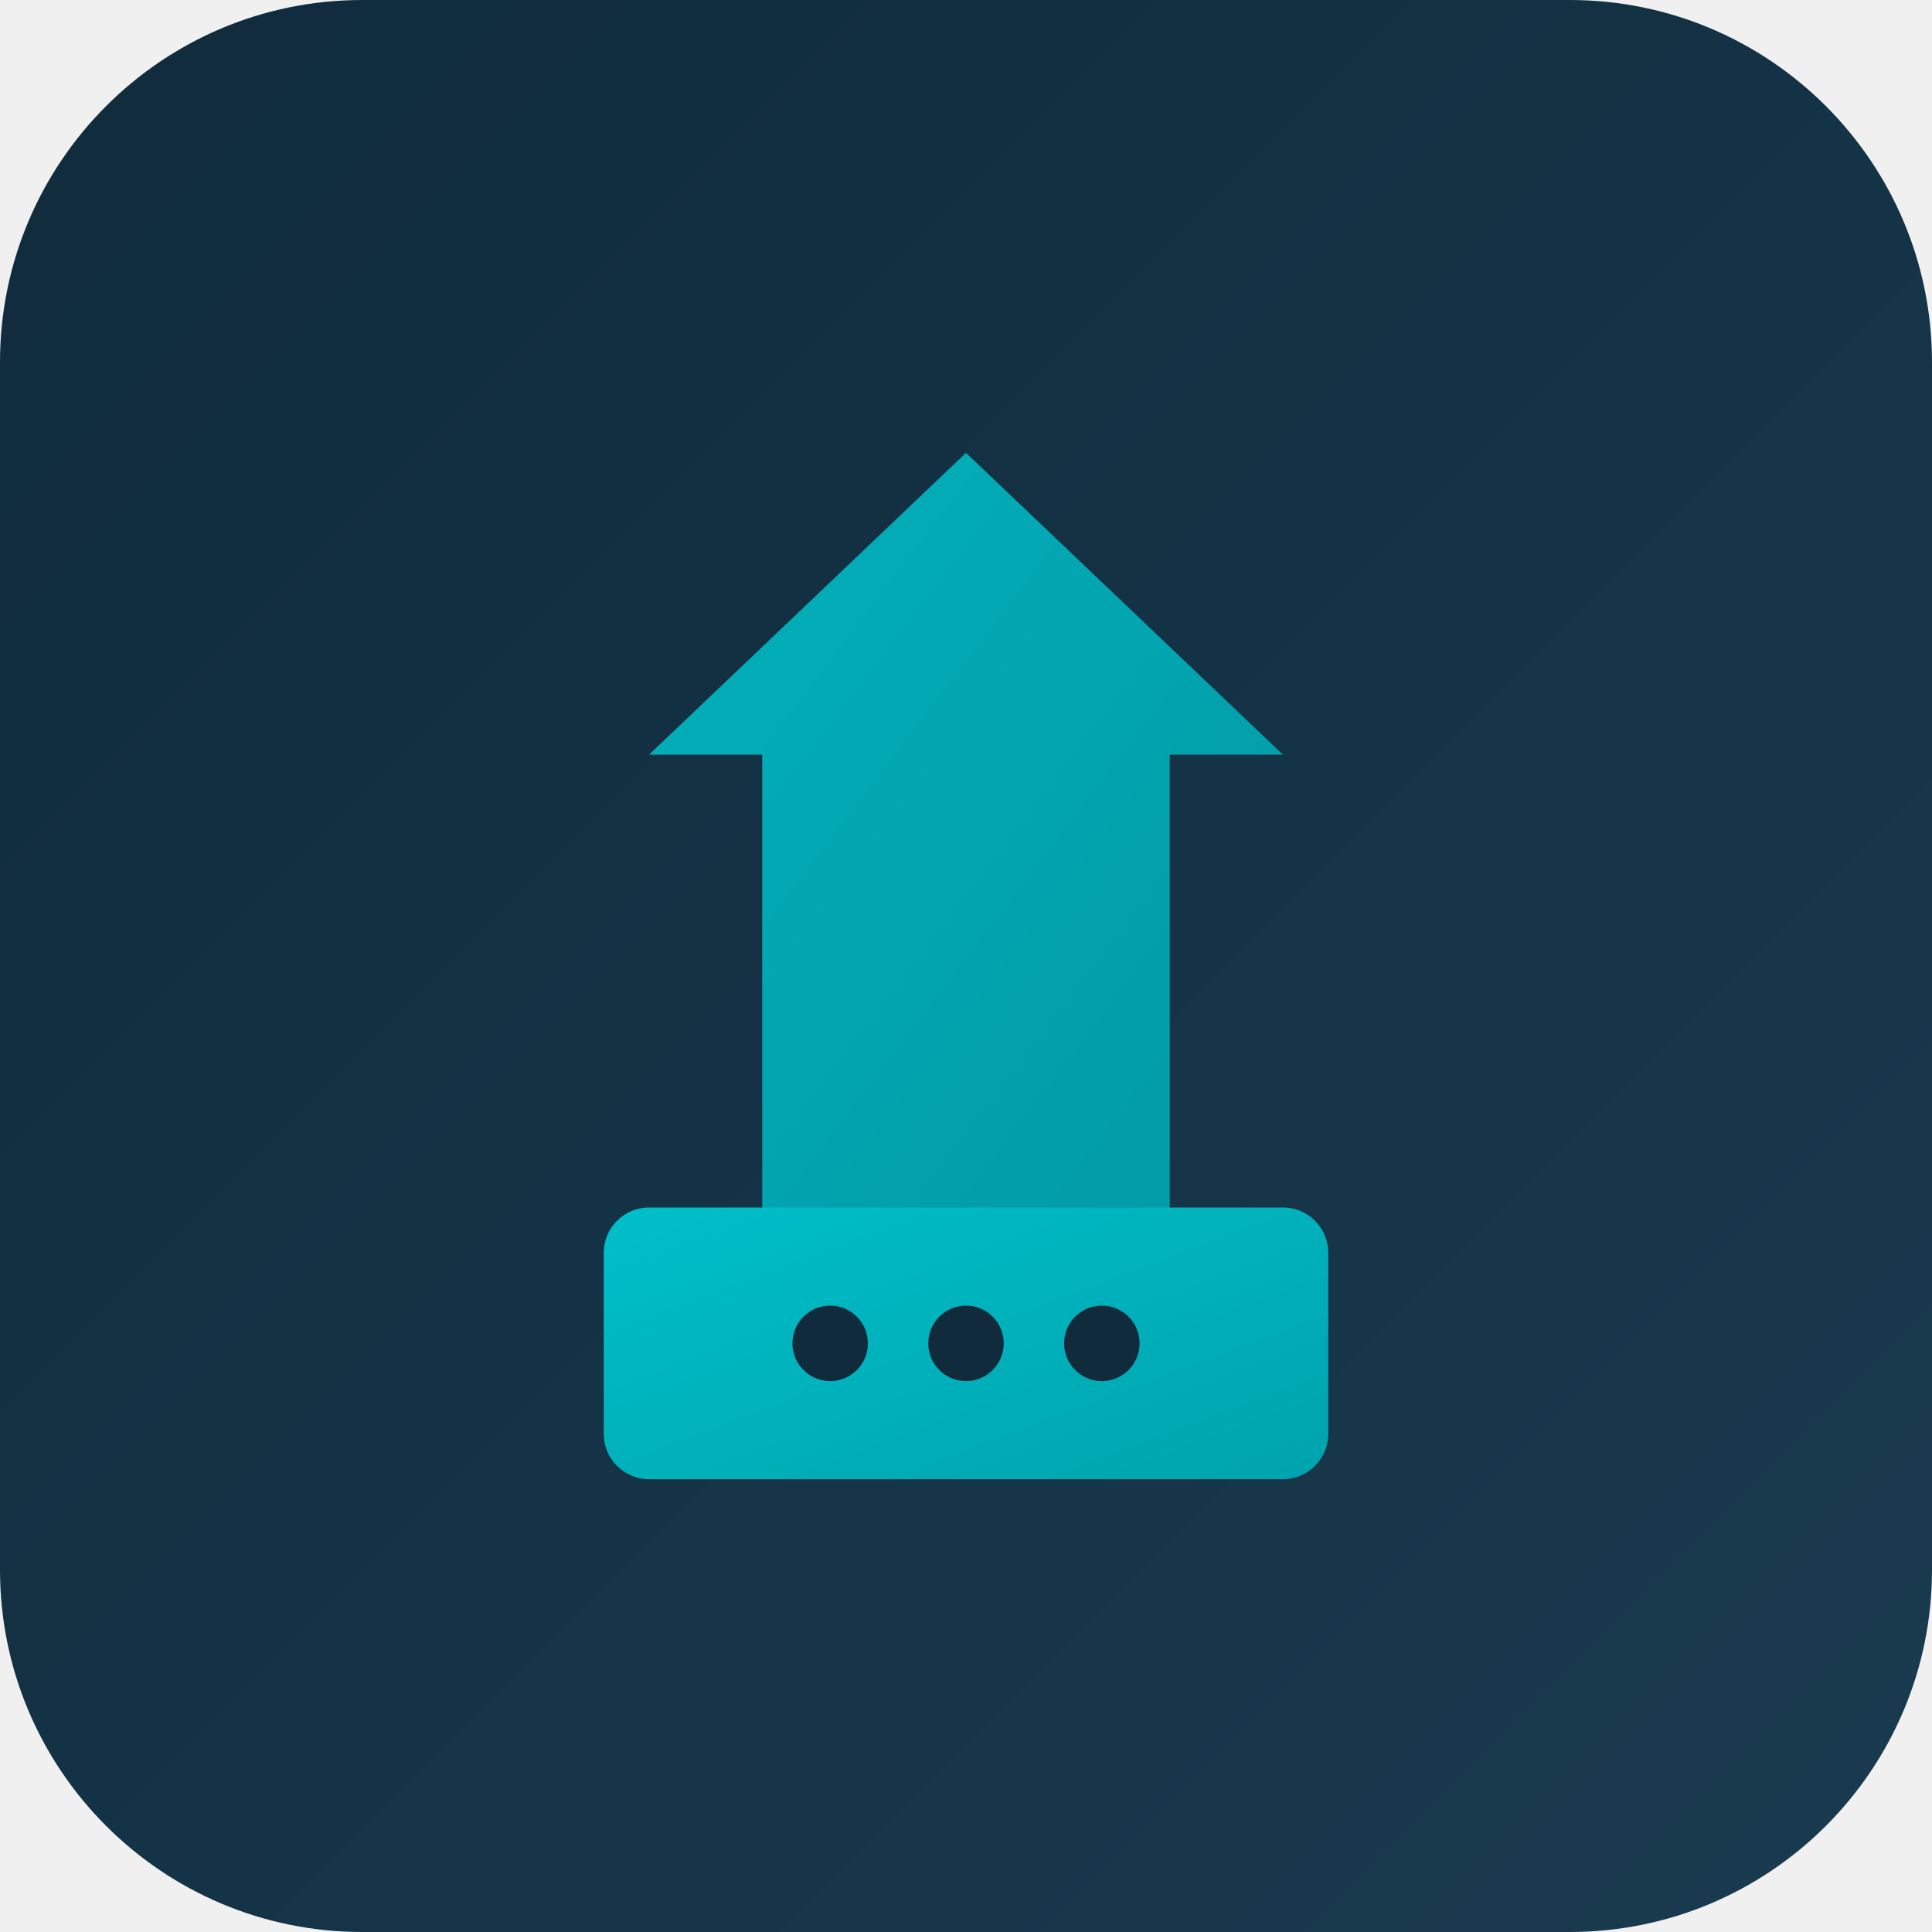
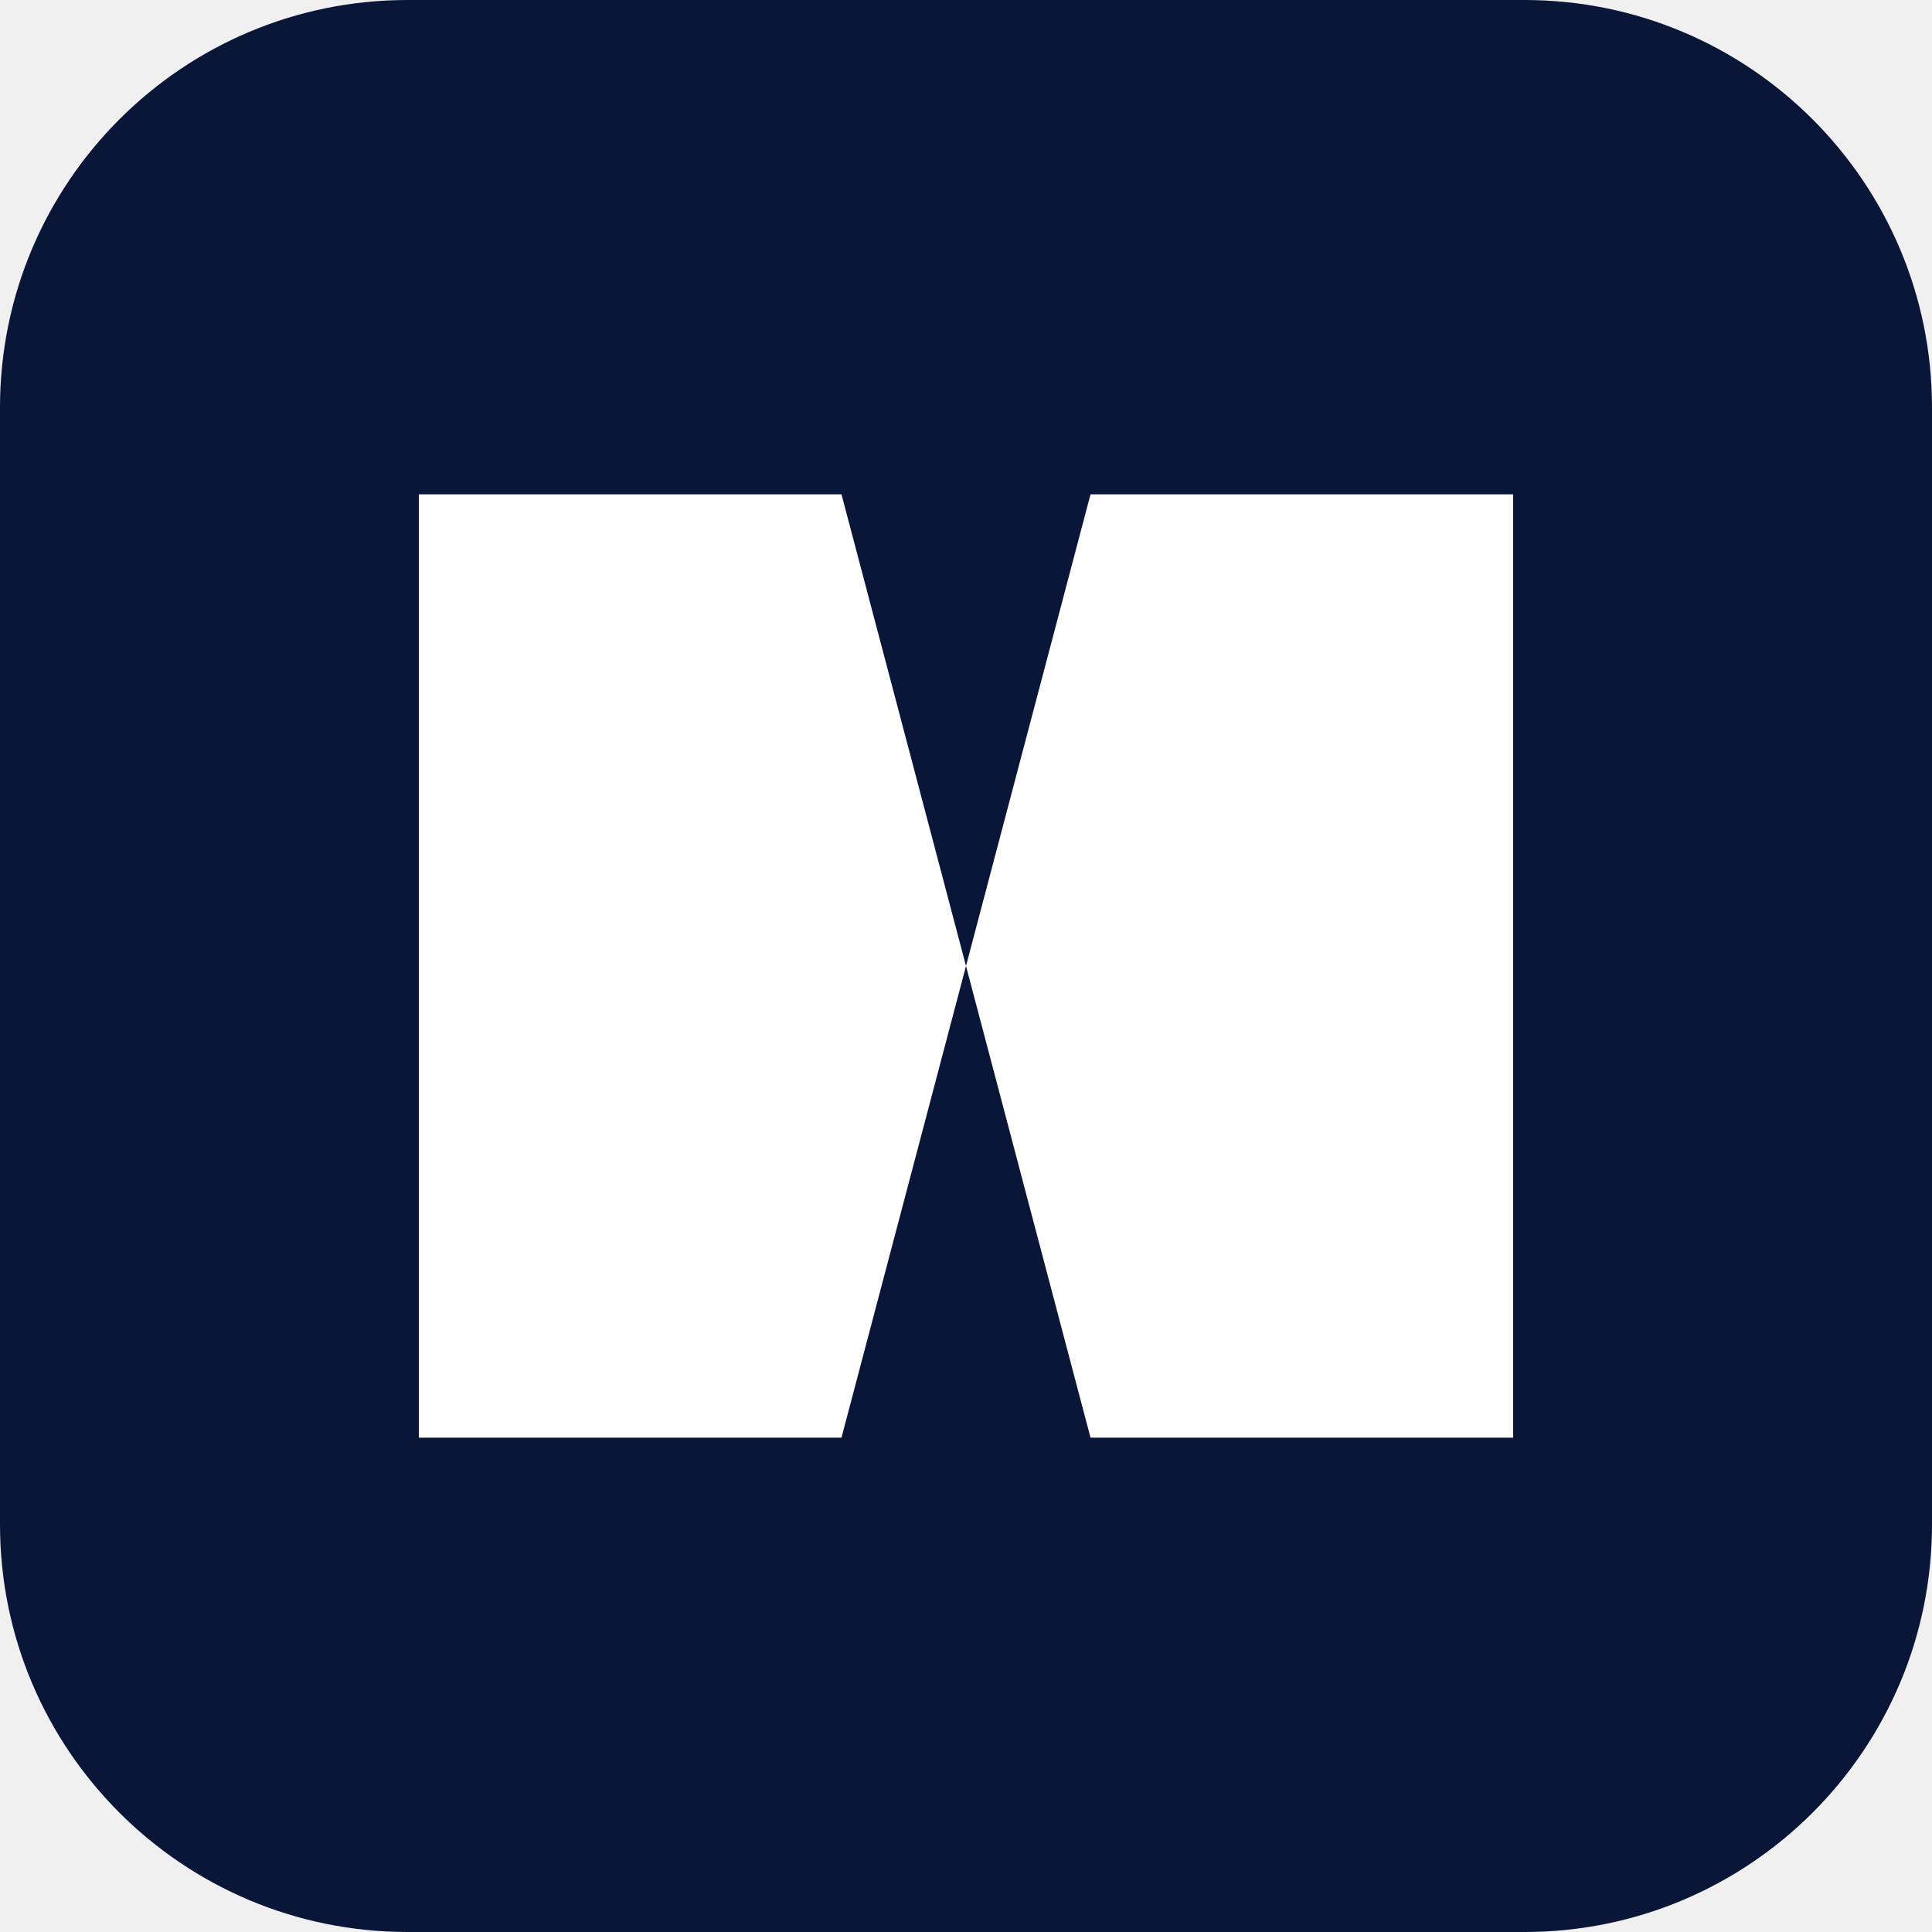
<svg xmlns="http://www.w3.org/2000/svg" viewBox="0 0 512 512">
-   <defs>
-     <linearGradient id="bg" x1="0%" y1="0%" x2="100%" y2="100%">
-       <stop offset="0%" stop-color="#0F2B3C" />
-       <stop offset="100%" stop-color="#1A3A4F" />
-     </linearGradient>
-     <linearGradient id="teal" x1="0%" y1="0%" x2="100%" y2="100%">
-       <stop offset="0%" stop-color="#00BFC9" />
-       <stop offset="100%" stop-color="#00A3AD" />
-     </linearGradient>
-   </defs>
-   <rect width="512" height="512" rx="96" fill="url(#bg)" />
-   <path d="M256 120 L340 200 L310 200 L310 340 L202 340 L202 200 L172 200 Z" fill="url(#teal)" opacity="0.9" />
-   <rect x="160" y="320" width="192" height="72" rx="12" fill="url(#teal)" />
-   <circle cx="220" cy="356" r="10" fill="#0F2B3C" />
-   <circle cx="256" cy="356" r="10" fill="#0F2B3C" />
-   <circle cx="292" cy="356" r="10" fill="#0F2B3C" />
+   <rect width="512" height="512" rx="108" fill="#0A1638" />
+   <g transform="translate(111, 131)">
+     <path d="M0,0 L112,0 L145,125 L112,250 L0,250 Z M178,0 L290,0 L290,250 L178,250 L145,125 Z" fill="#FFFFFF" />
+   </g>
</svg>
